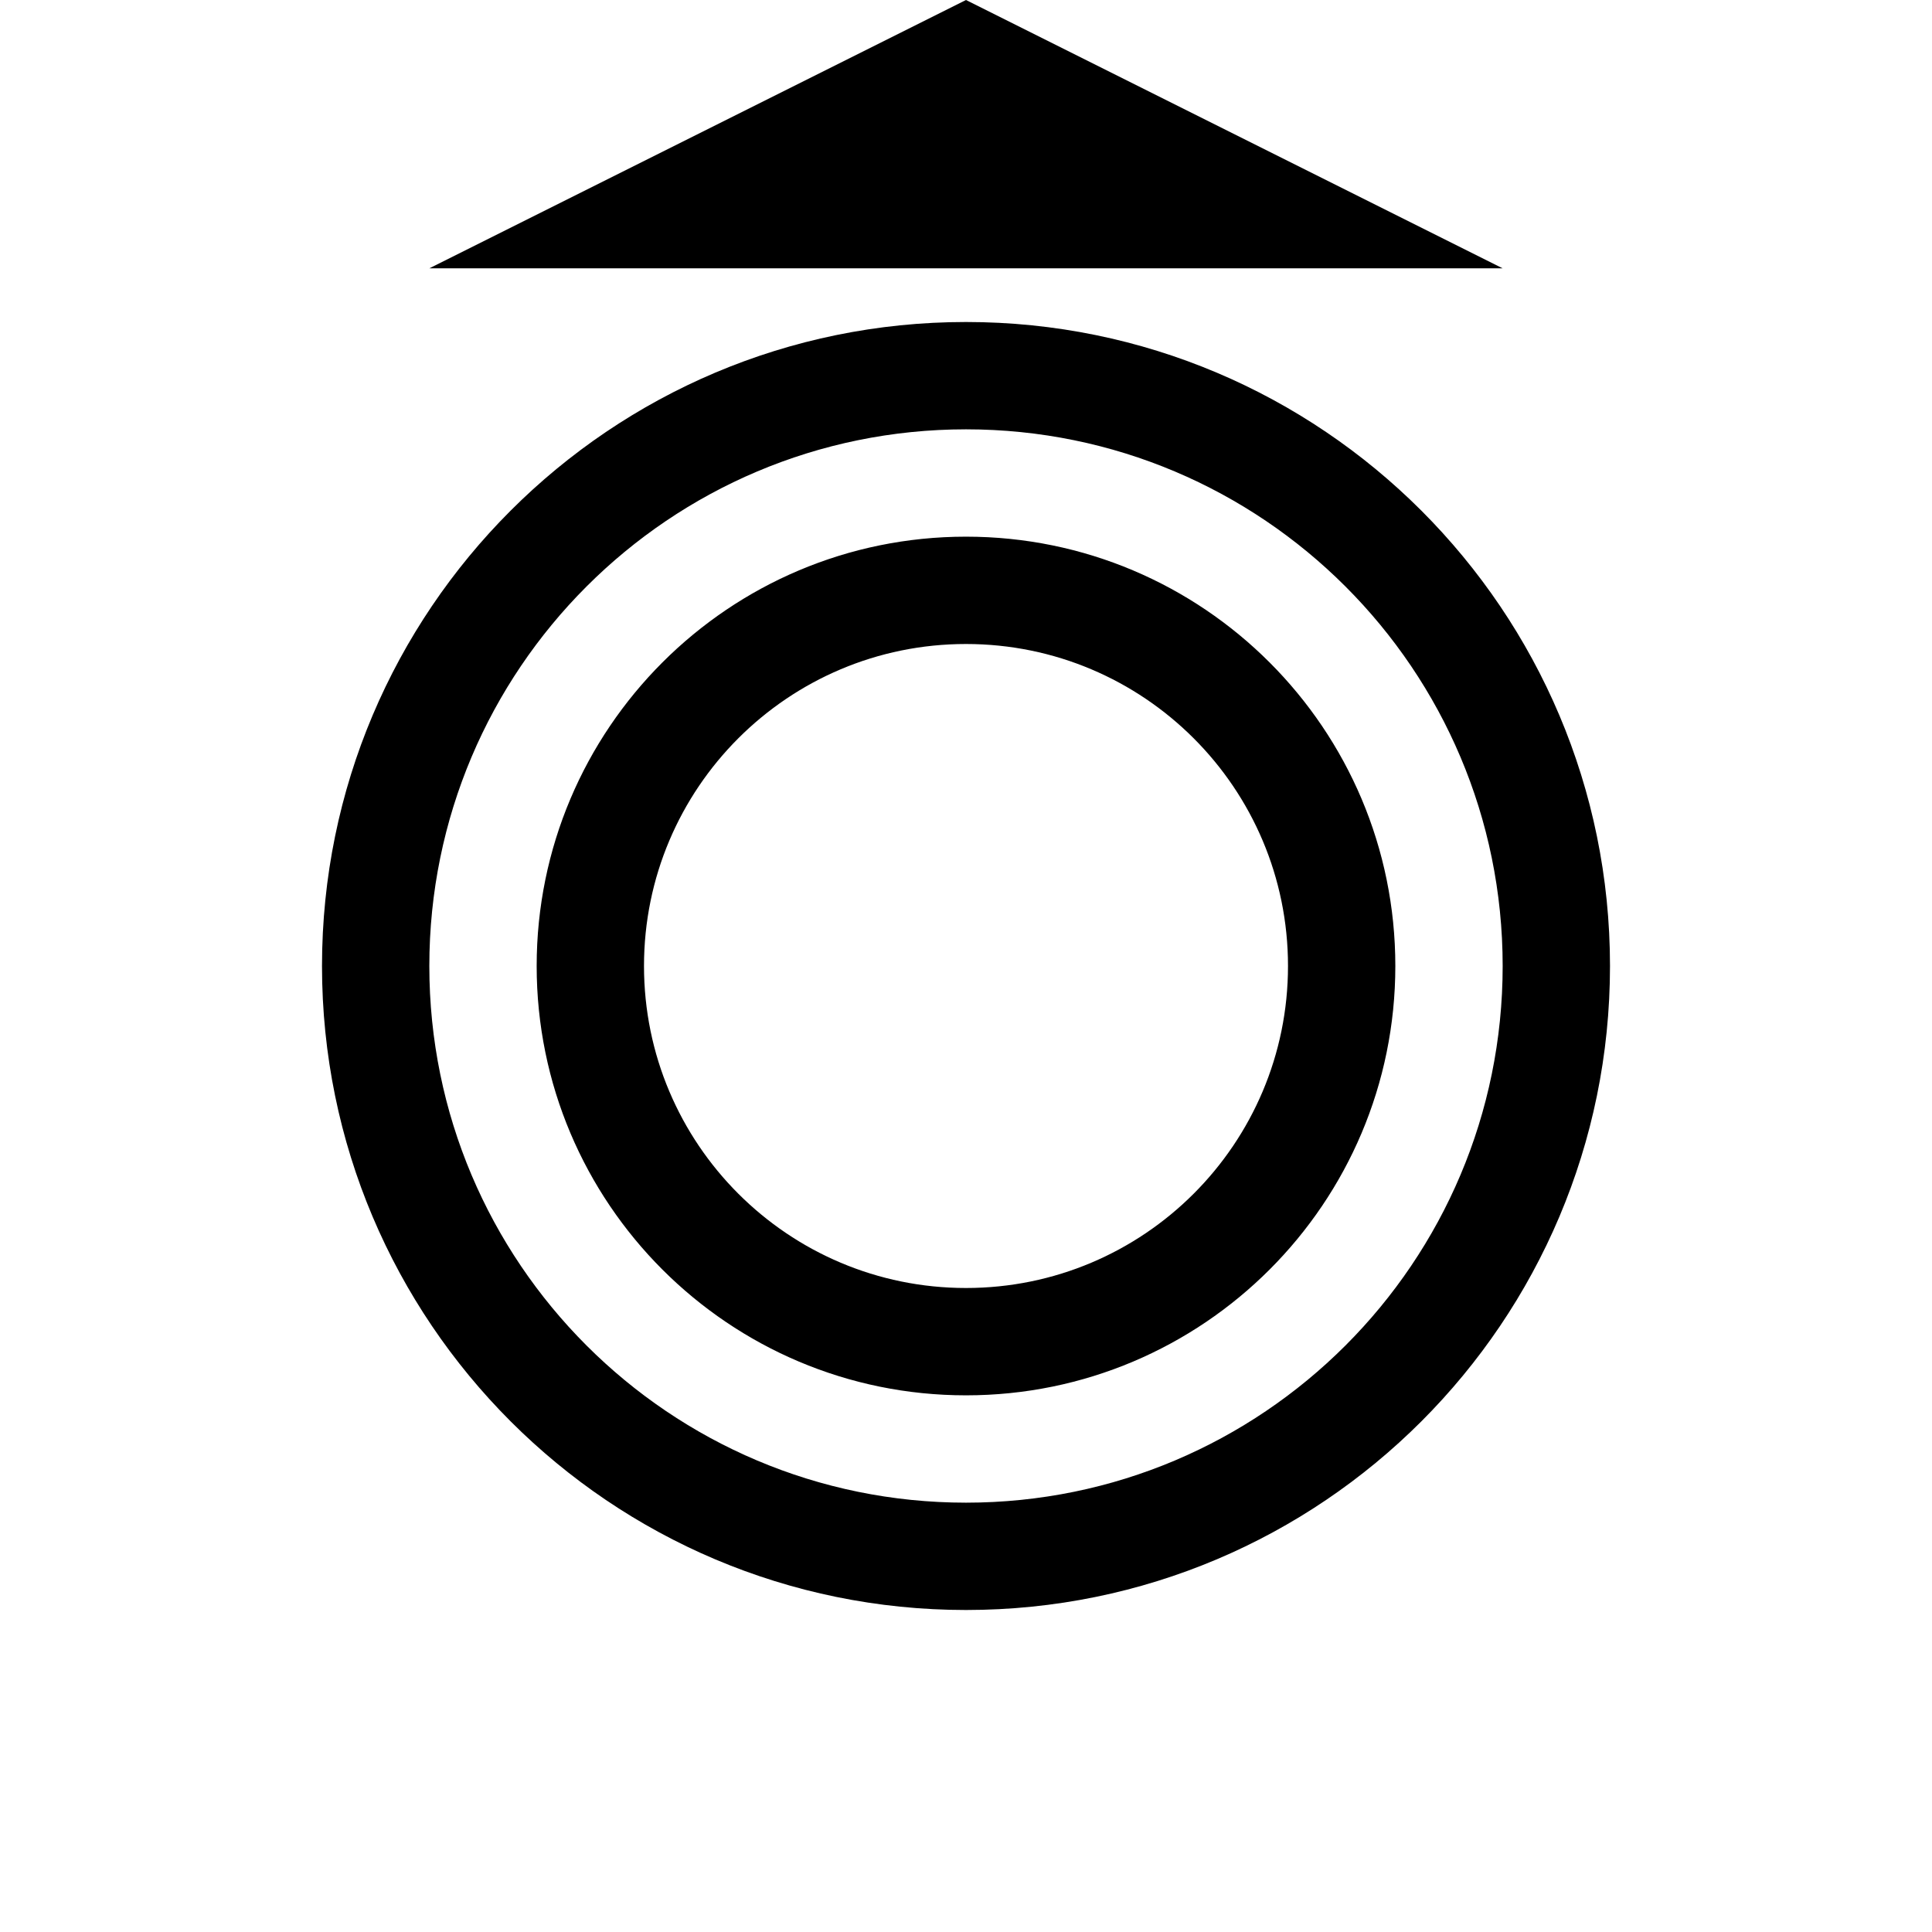
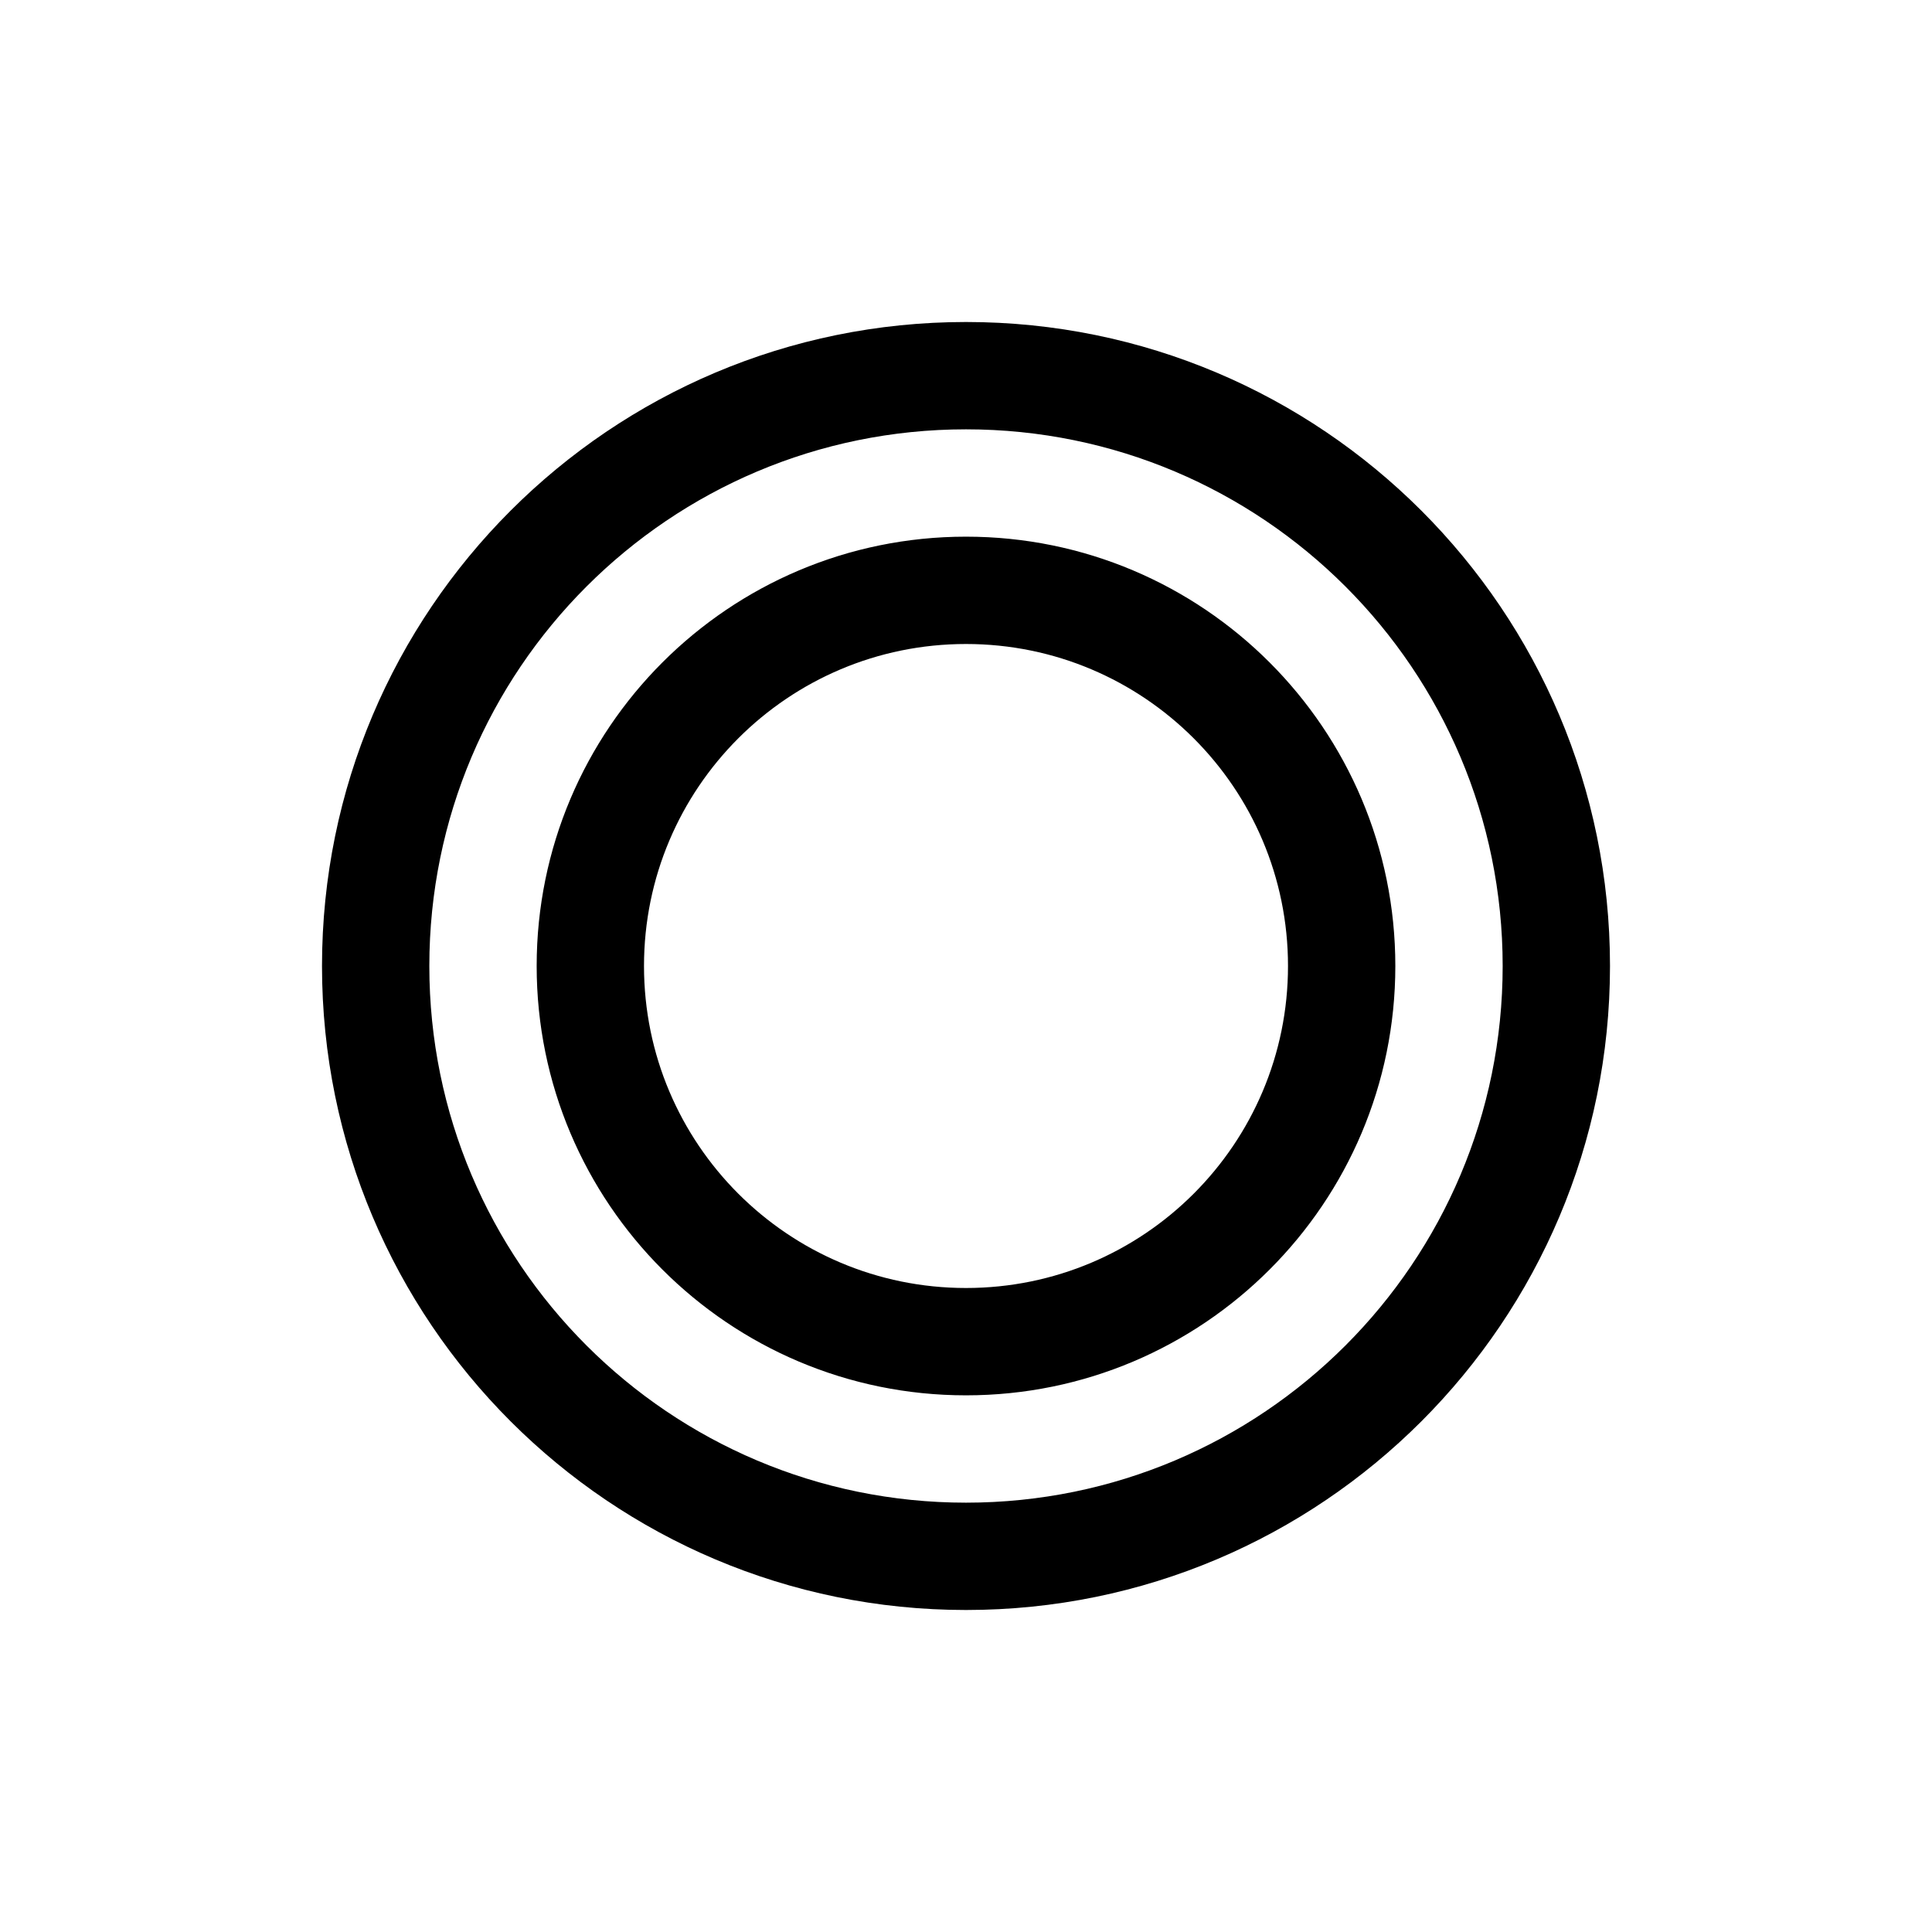
<svg xmlns="http://www.w3.org/2000/svg" version="1.1" width="36" height="36" id="svg2">
  <defs id="defs4" />
-   <path d="M 18,0 8,5 28,5 18,0 z m 0,6 C 11.373,6 6,11.373 6,18 6,24.627 11.373,30 18,30 24.627,30 30,24.627 30,18 30,11.373 24.627,6 18,6 z m 0,2 c 5.523,0 10,4.477 10,10 0,5.523 -4.477,10 -10,10 C 12.477,28 8,23.523 8,18 8,12.477 12.477,8 18,8 z m 0,2 c -4.418,0 -8,3.582 -8,8 0,4.418 3.582,8 8,8 4.418,0 8,-3.582 8,-8 0,-4.418 -3.582,-8 -8,-8 z m 0,2 c 3.314,0 6,2.686 6,6 0,3.314 -2.686,6 -6,6 -3.314,0 -6,-2.686 -6,-6 0,-3.314 2.686,-6 6,-6 z" id="path3001" style="fill:#000000;fill-opacity:1;stroke:none" />
+   <path id="path3001" style="fill:#000000;fill-opacity:1;stroke:none" d="m 18,12 c 3.314,0 6,2.686 6,6 0,3.314 -2.686,6 -6,6 -3.314,0 -6,-2.686 -6,-6 0,-3.314 2.686,-6 6,-6 z m 0,-2 c -4.418,0 -8,3.582 -8,8 0,4.418 3.582,8 8,8 4.418,0 8,-3.582 8,-8 0,-4.418 -3.582,-8 -8,-8 z m 0,-2 c 5.523,0 10,4.477 10,10 0,5.523 -4.477,10 -10,10 C 12.477,28 8,23.523 8,18 8,12.477 12.477,8 18,8 z M 18,6 C 11.373,6 6,11.373 6,18 6,24.627 11.373,30 18,30 24.627,30 30,24.627 30,18 30,11.373 24.627,6 18,6 z" />
</svg>
